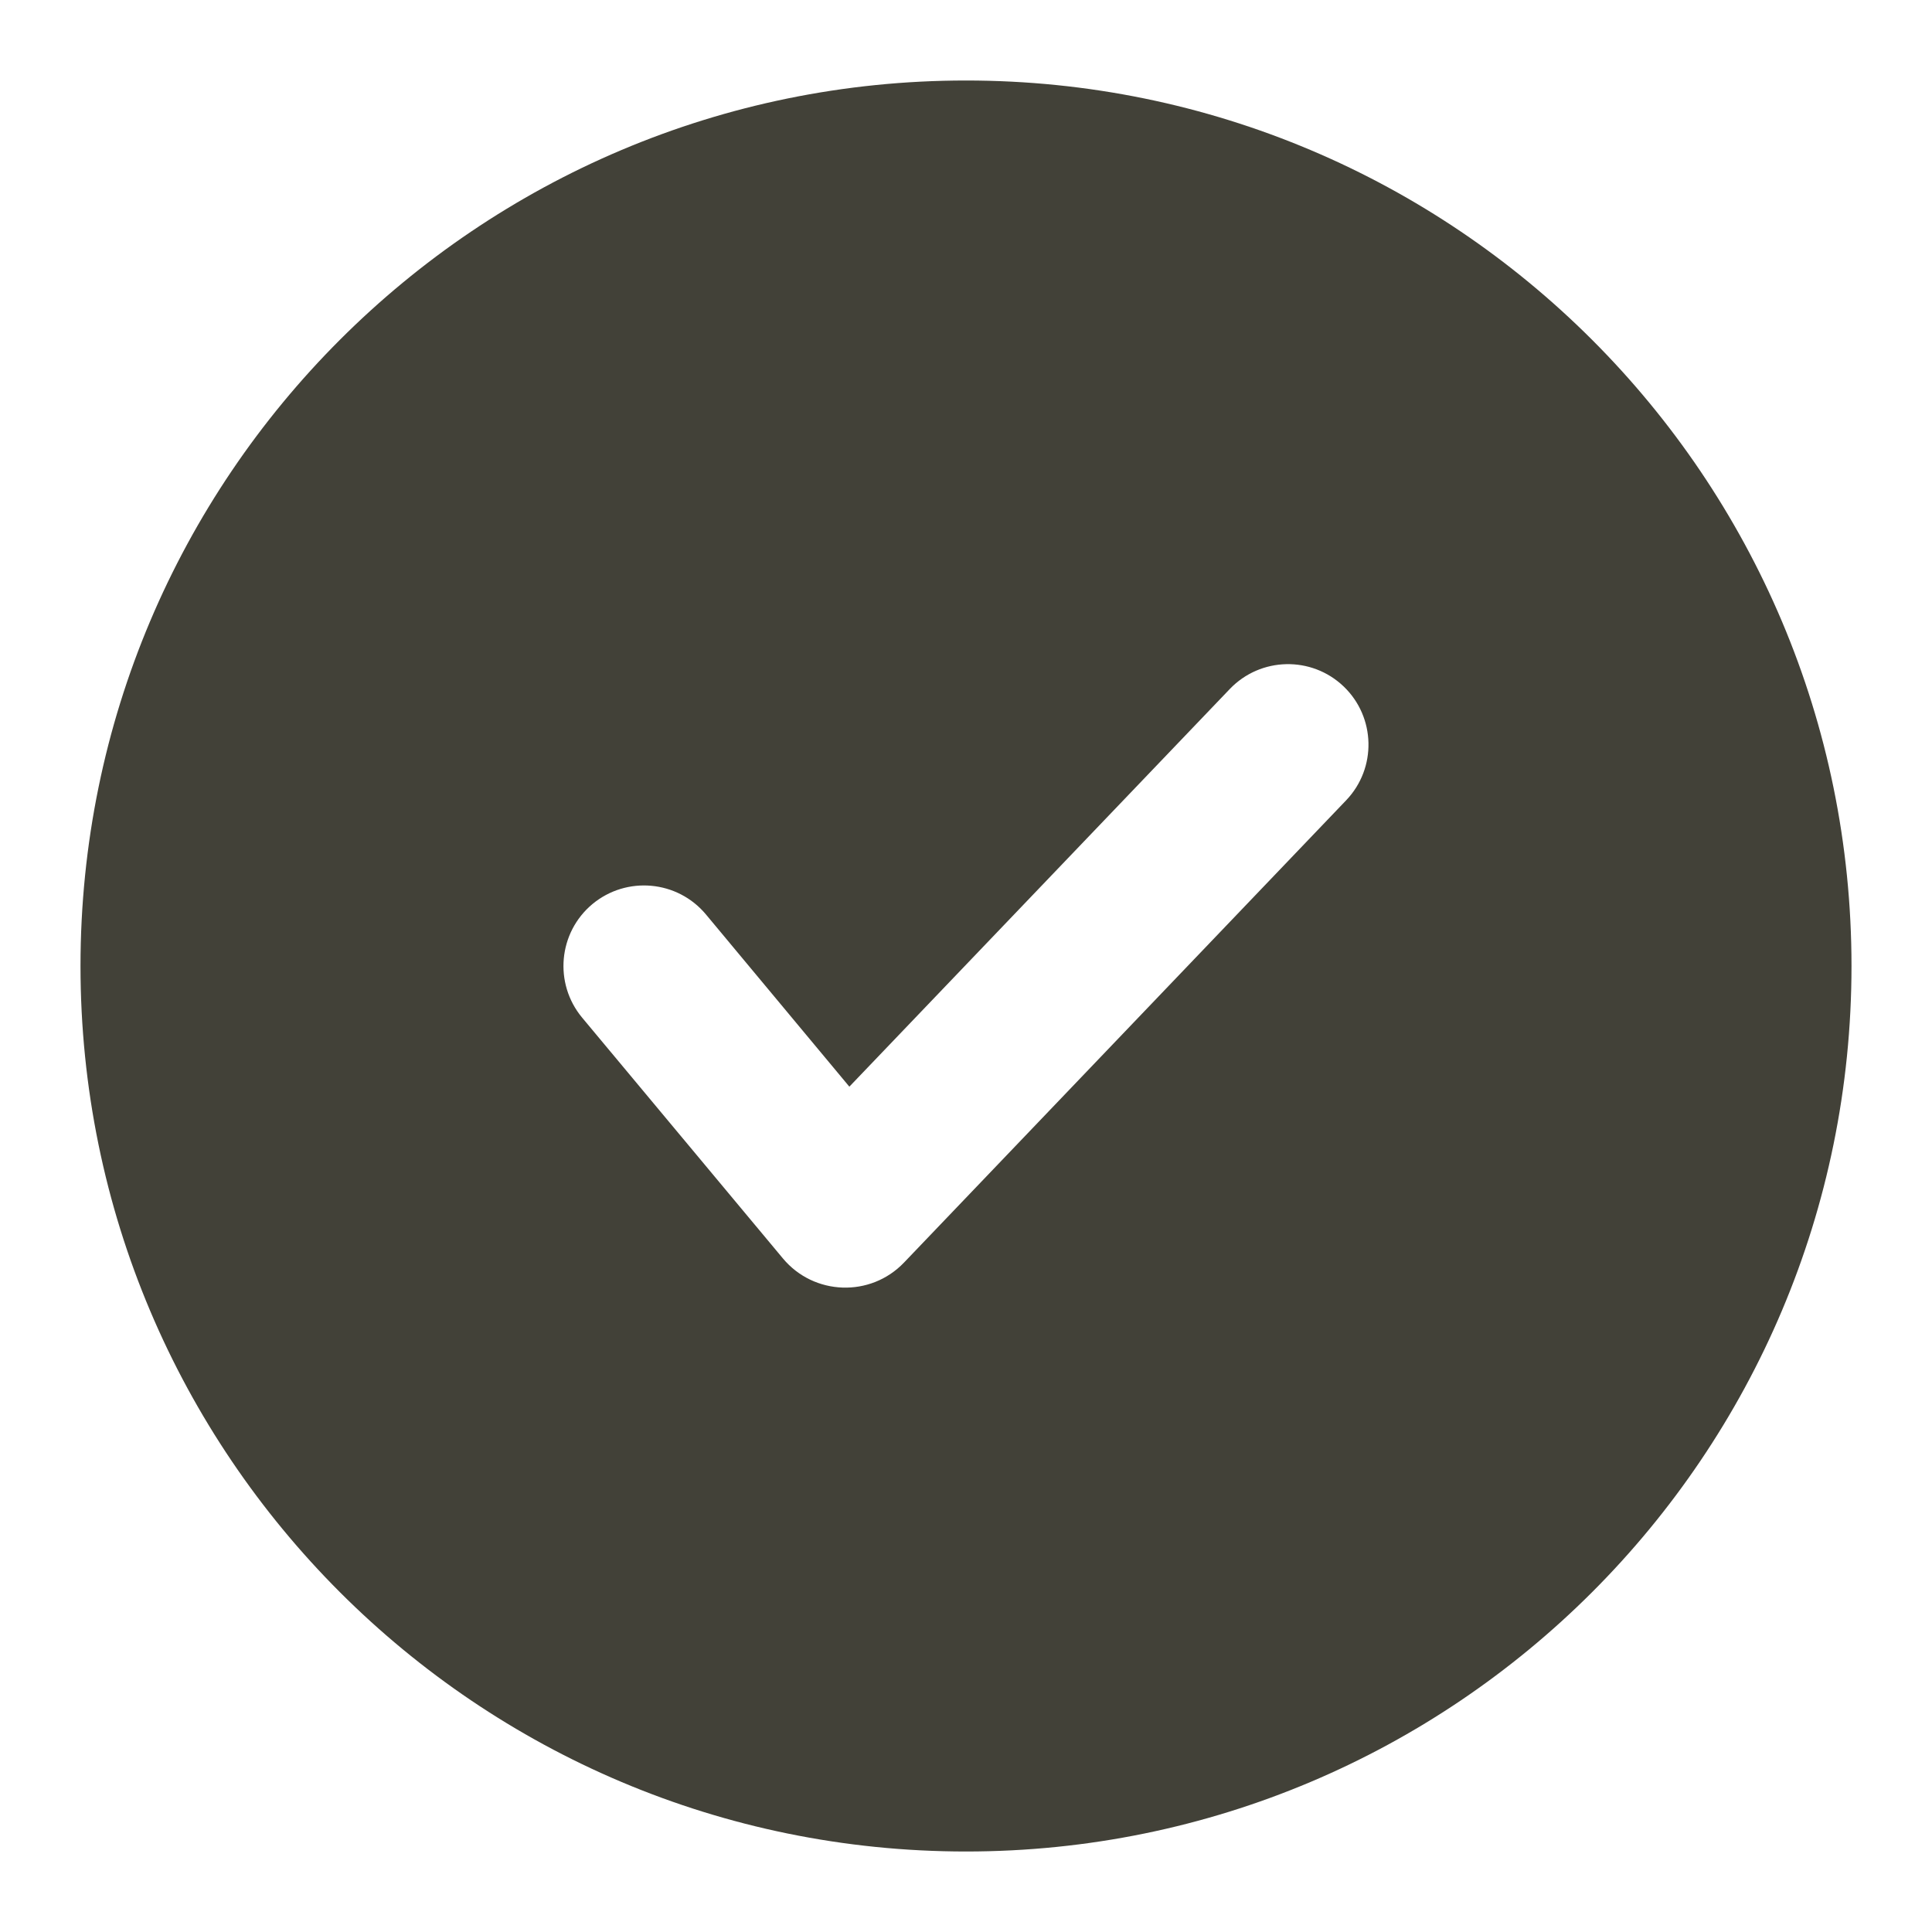
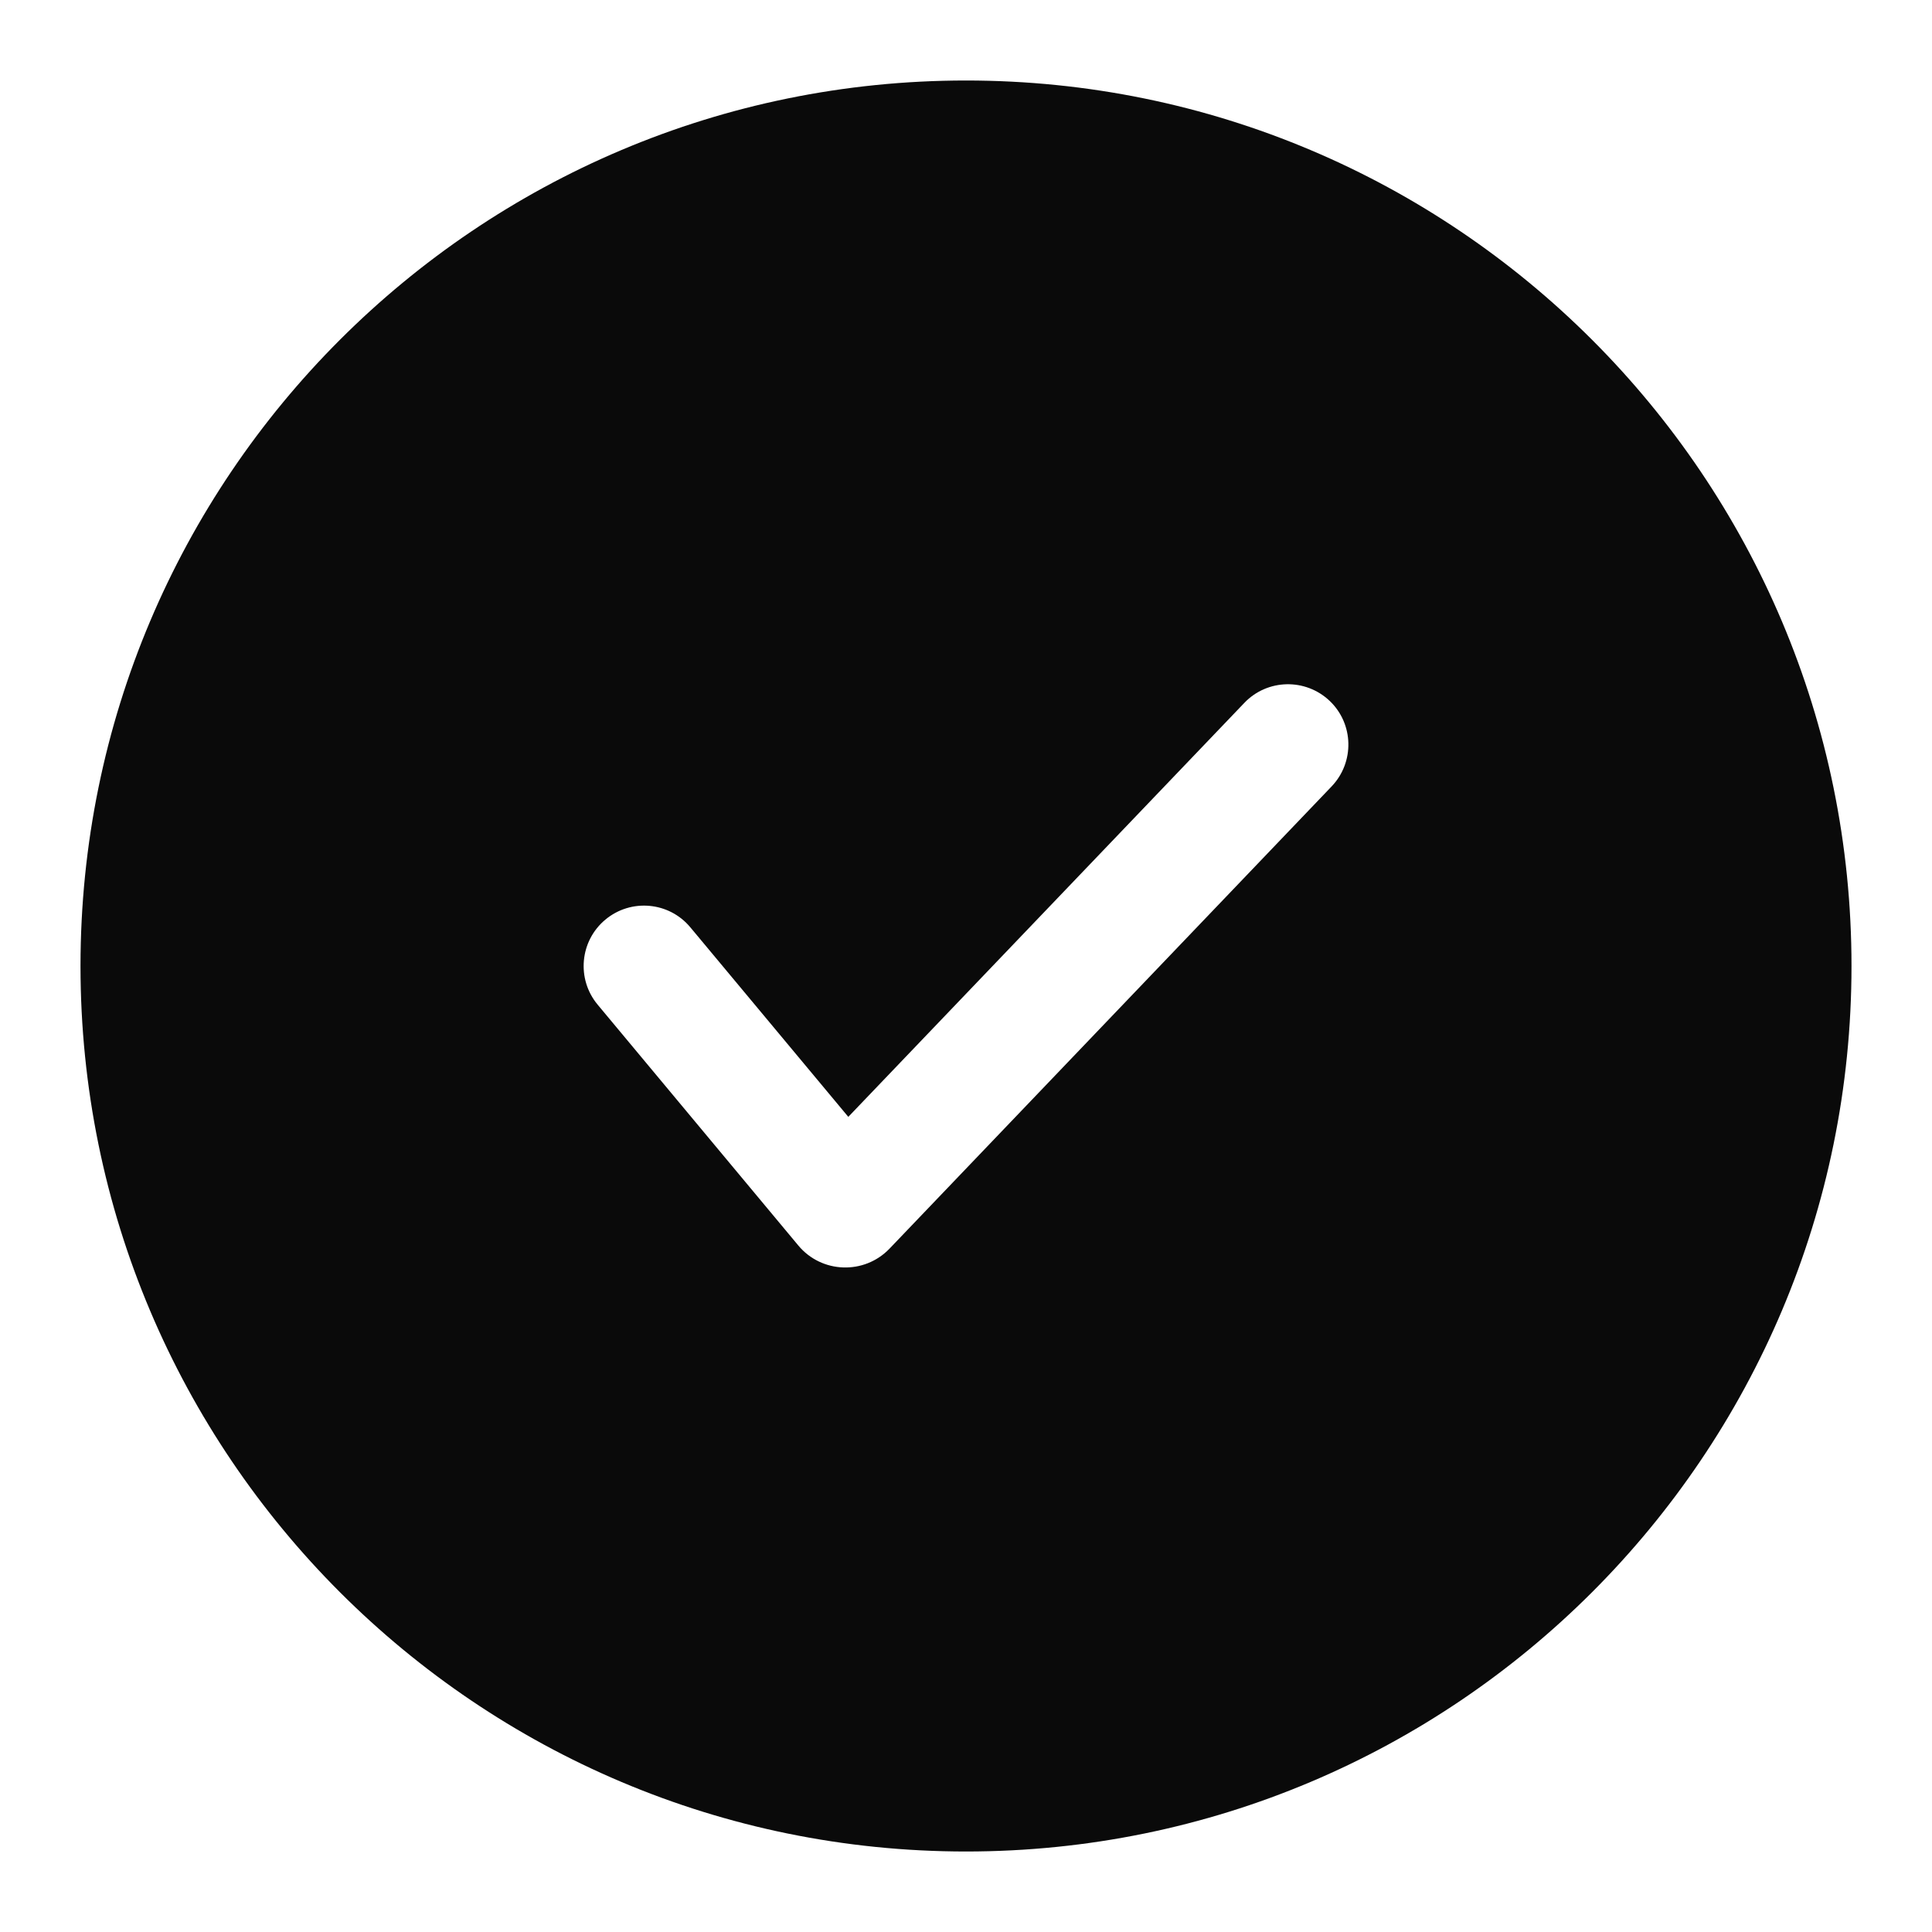
<svg xmlns="http://www.w3.org/2000/svg" width="24" height="24" viewBox="0 0 24 24" fill="none">
-   <path fill-rule="evenodd" clip-rule="evenodd" d="M12 1C18.075 1 23 5.925 23 12C23 18.075 18.075 23 12 23C5.925 23 1 18.075 1 12C1 5.925 5.925 1 12 1ZM16.691 8.527C16.292 8.146 15.659 8.16 15.277 8.559L10.551 13.499L8.769 11.359C8.415 10.935 7.784 10.878 7.359 11.231C6.935 11.585 6.878 12.216 7.231 12.641L9.725 15.632C10.111 16.095 10.814 16.119 11.23 15.684L16.723 9.941C17.104 9.542 17.09 8.909 16.691 8.527Z" fill="#424138" />
+   <path fill-rule="evenodd" clip-rule="evenodd" d="M12 1C18.075 1 23 5.925 23 12C23 18.075 18.075 23 12 23C5.925 23 1 18.075 1 12C1 5.925 5.925 1 12 1ZM16.519 8.708C16.219 8.422 15.744 8.432 15.458 8.731L10.538 13.874L8.576 11.52C8.311 11.201 7.838 11.159 7.52 11.424C7.202 11.689 7.159 12.162 7.424 12.48L9.917 15.472C10.207 15.82 10.736 15.838 11.05 15.511L16.542 9.769C16.828 9.469 16.818 8.994 16.519 8.708Z" fill="#0A0A0A" />
</svg>
